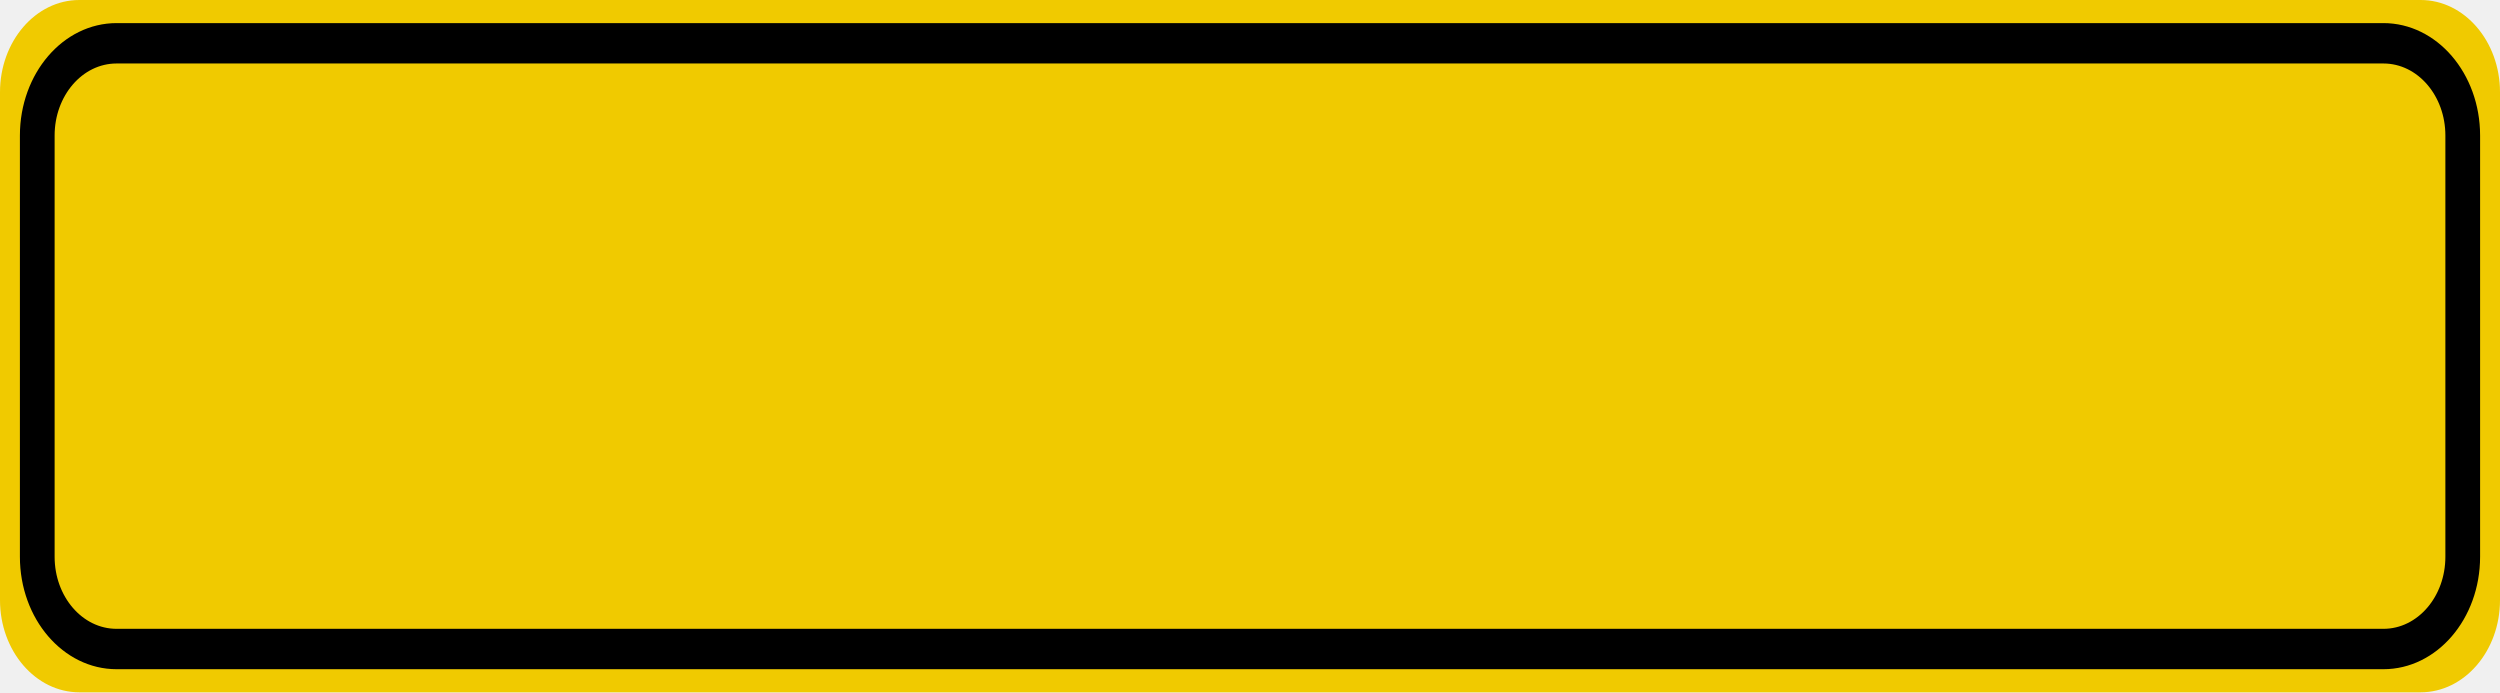
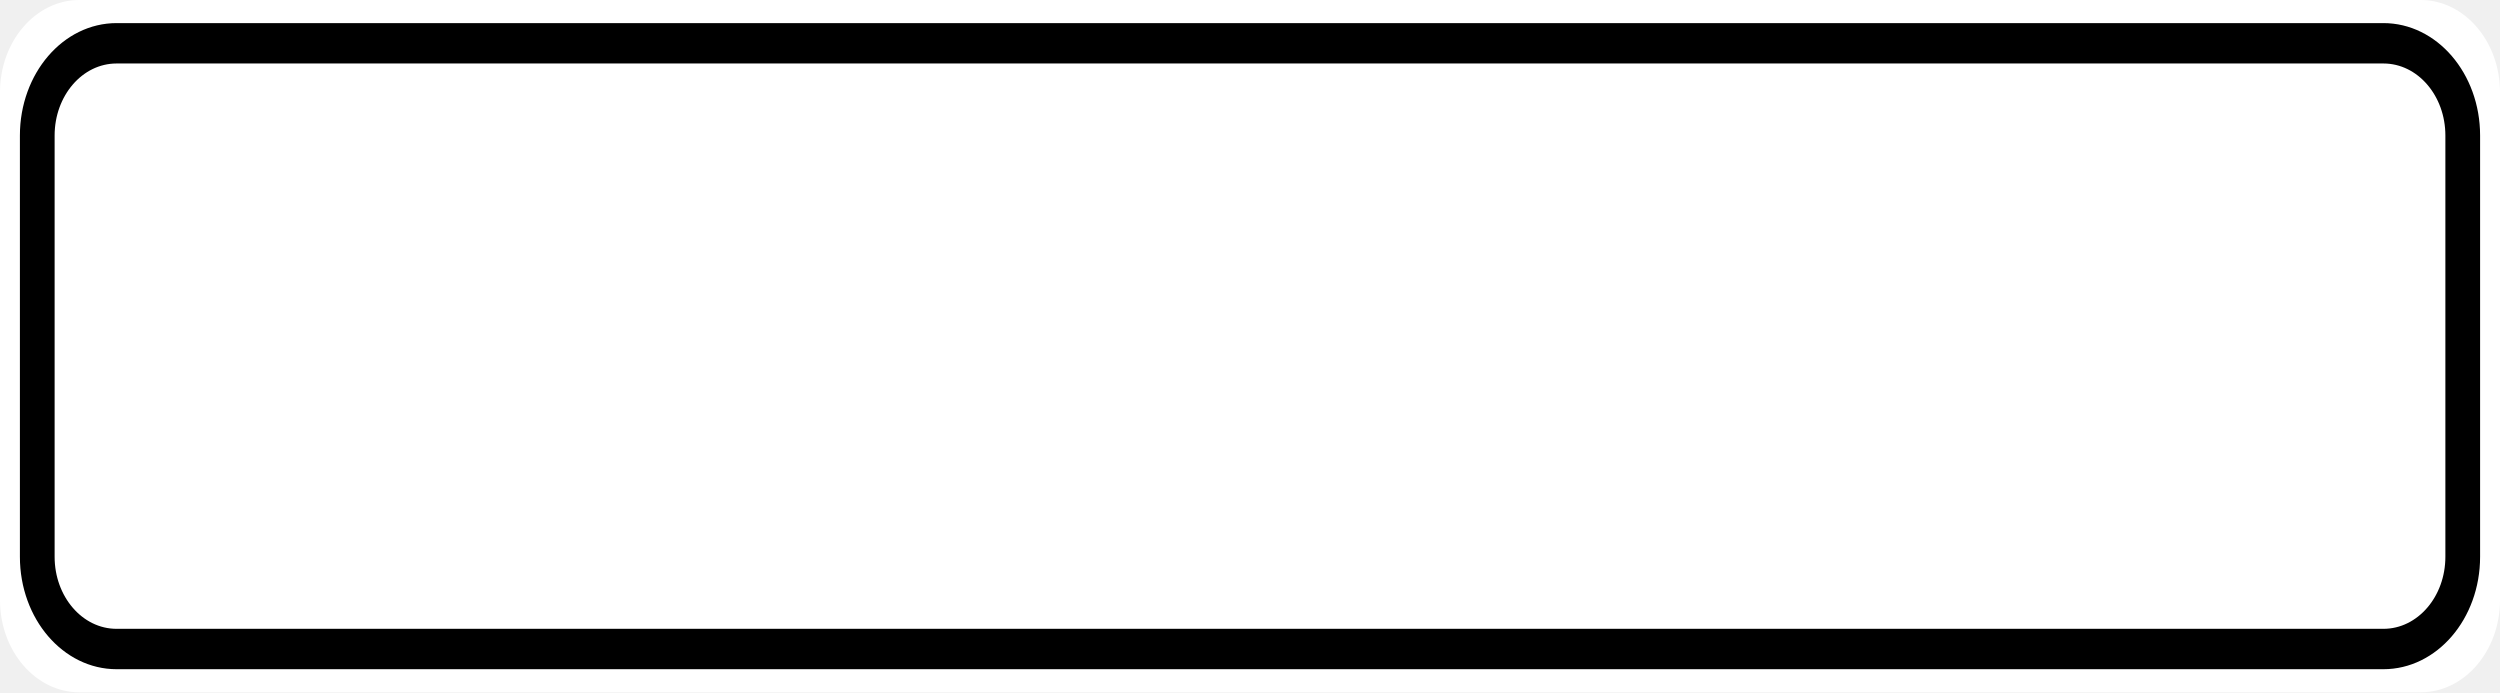
<svg xmlns="http://www.w3.org/2000/svg" width="65pt" height="18pt" viewBox="0 0 65 18" version="1.1">
  <g id="surface1">
-     <path style=" stroke:none;fill-rule:nonzero;fill:rgb(94.118%,79.216%,0%);fill-opacity:1;" d="M 2.062 0 L 62.938 0 C 64.074 0 65 1.074 65 2.398 L 65 15.602 C 65 16.926 64.074 18 62.938 18 L 2.062 18 C 0.926 18 0 16.926 0 15.602 L 0 2.398 C 0 1.074 0.926 0 2.062 0 Z M 2.062 0 " />
+     <path style=" stroke:none;fill-rule:nonzero;fill:#ffffff;fill-opacity:1;" d="M 2.062 0 L 62.938 0 C 64.074 0 65 1.074 65 2.398 L 65 15.602 C 65 16.926 64.074 18 62.938 18 L 2.062 18 C 0.926 18 0 16.926 0 15.602 L 0 2.398 C 0 1.074 0.926 0 2.062 0 Z M 2.062 0 " />
    <path style="fill:none;stroke-width:0.875;stroke-linecap:butt;stroke-linejoin:miter;stroke:rgb(0%,0%,0%);stroke-opacity:1;stroke-miterlimit:4;" d="M 2.938 0.938 L 60.062 0.938 C 61.168 0.938 62.061 1.833 62.061 2.936 L 62.061 12.064 C 62.061 13.167 61.168 14.062 60.062 14.062 L 2.938 14.062 C 1.832 14.062 0.939 13.167 0.939 12.064 L 0.939 2.936 C 0.939 1.833 1.832 0.938 2.938 0.938 Z M 2.938 0.938 " transform="matrix(1.031746,0,0,1.2,0,0)" />
  </g>
</svg>
